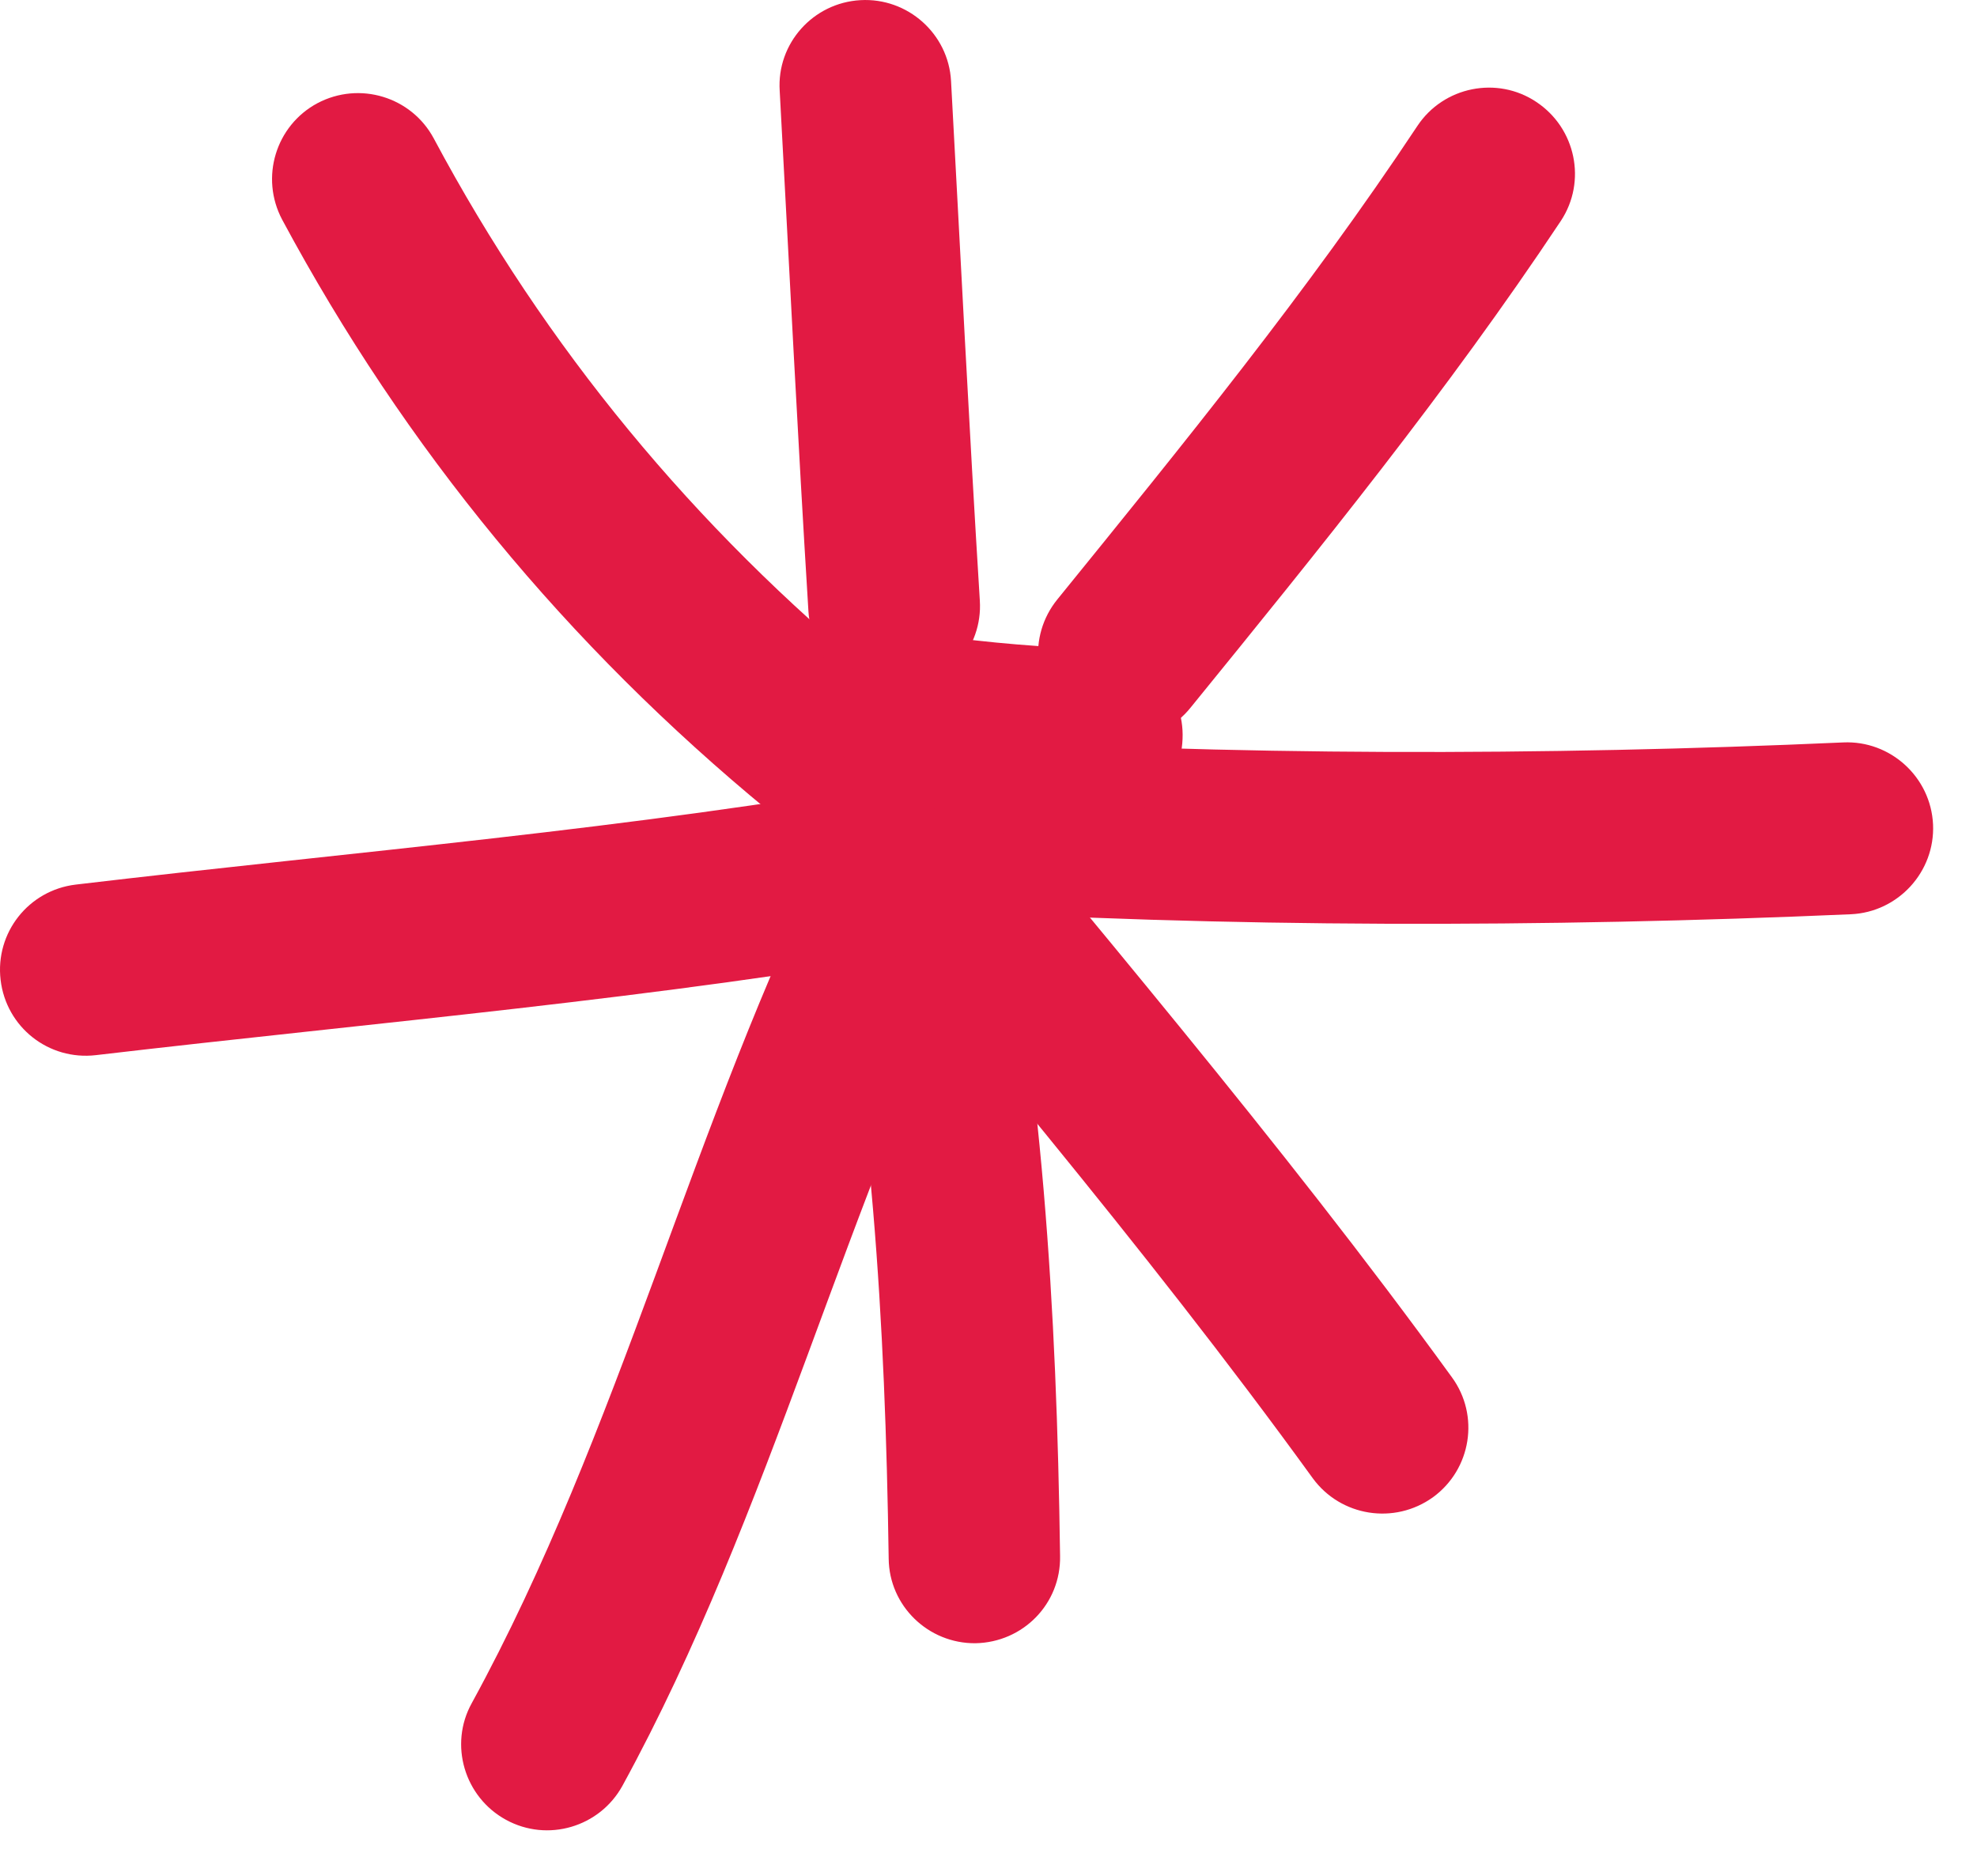
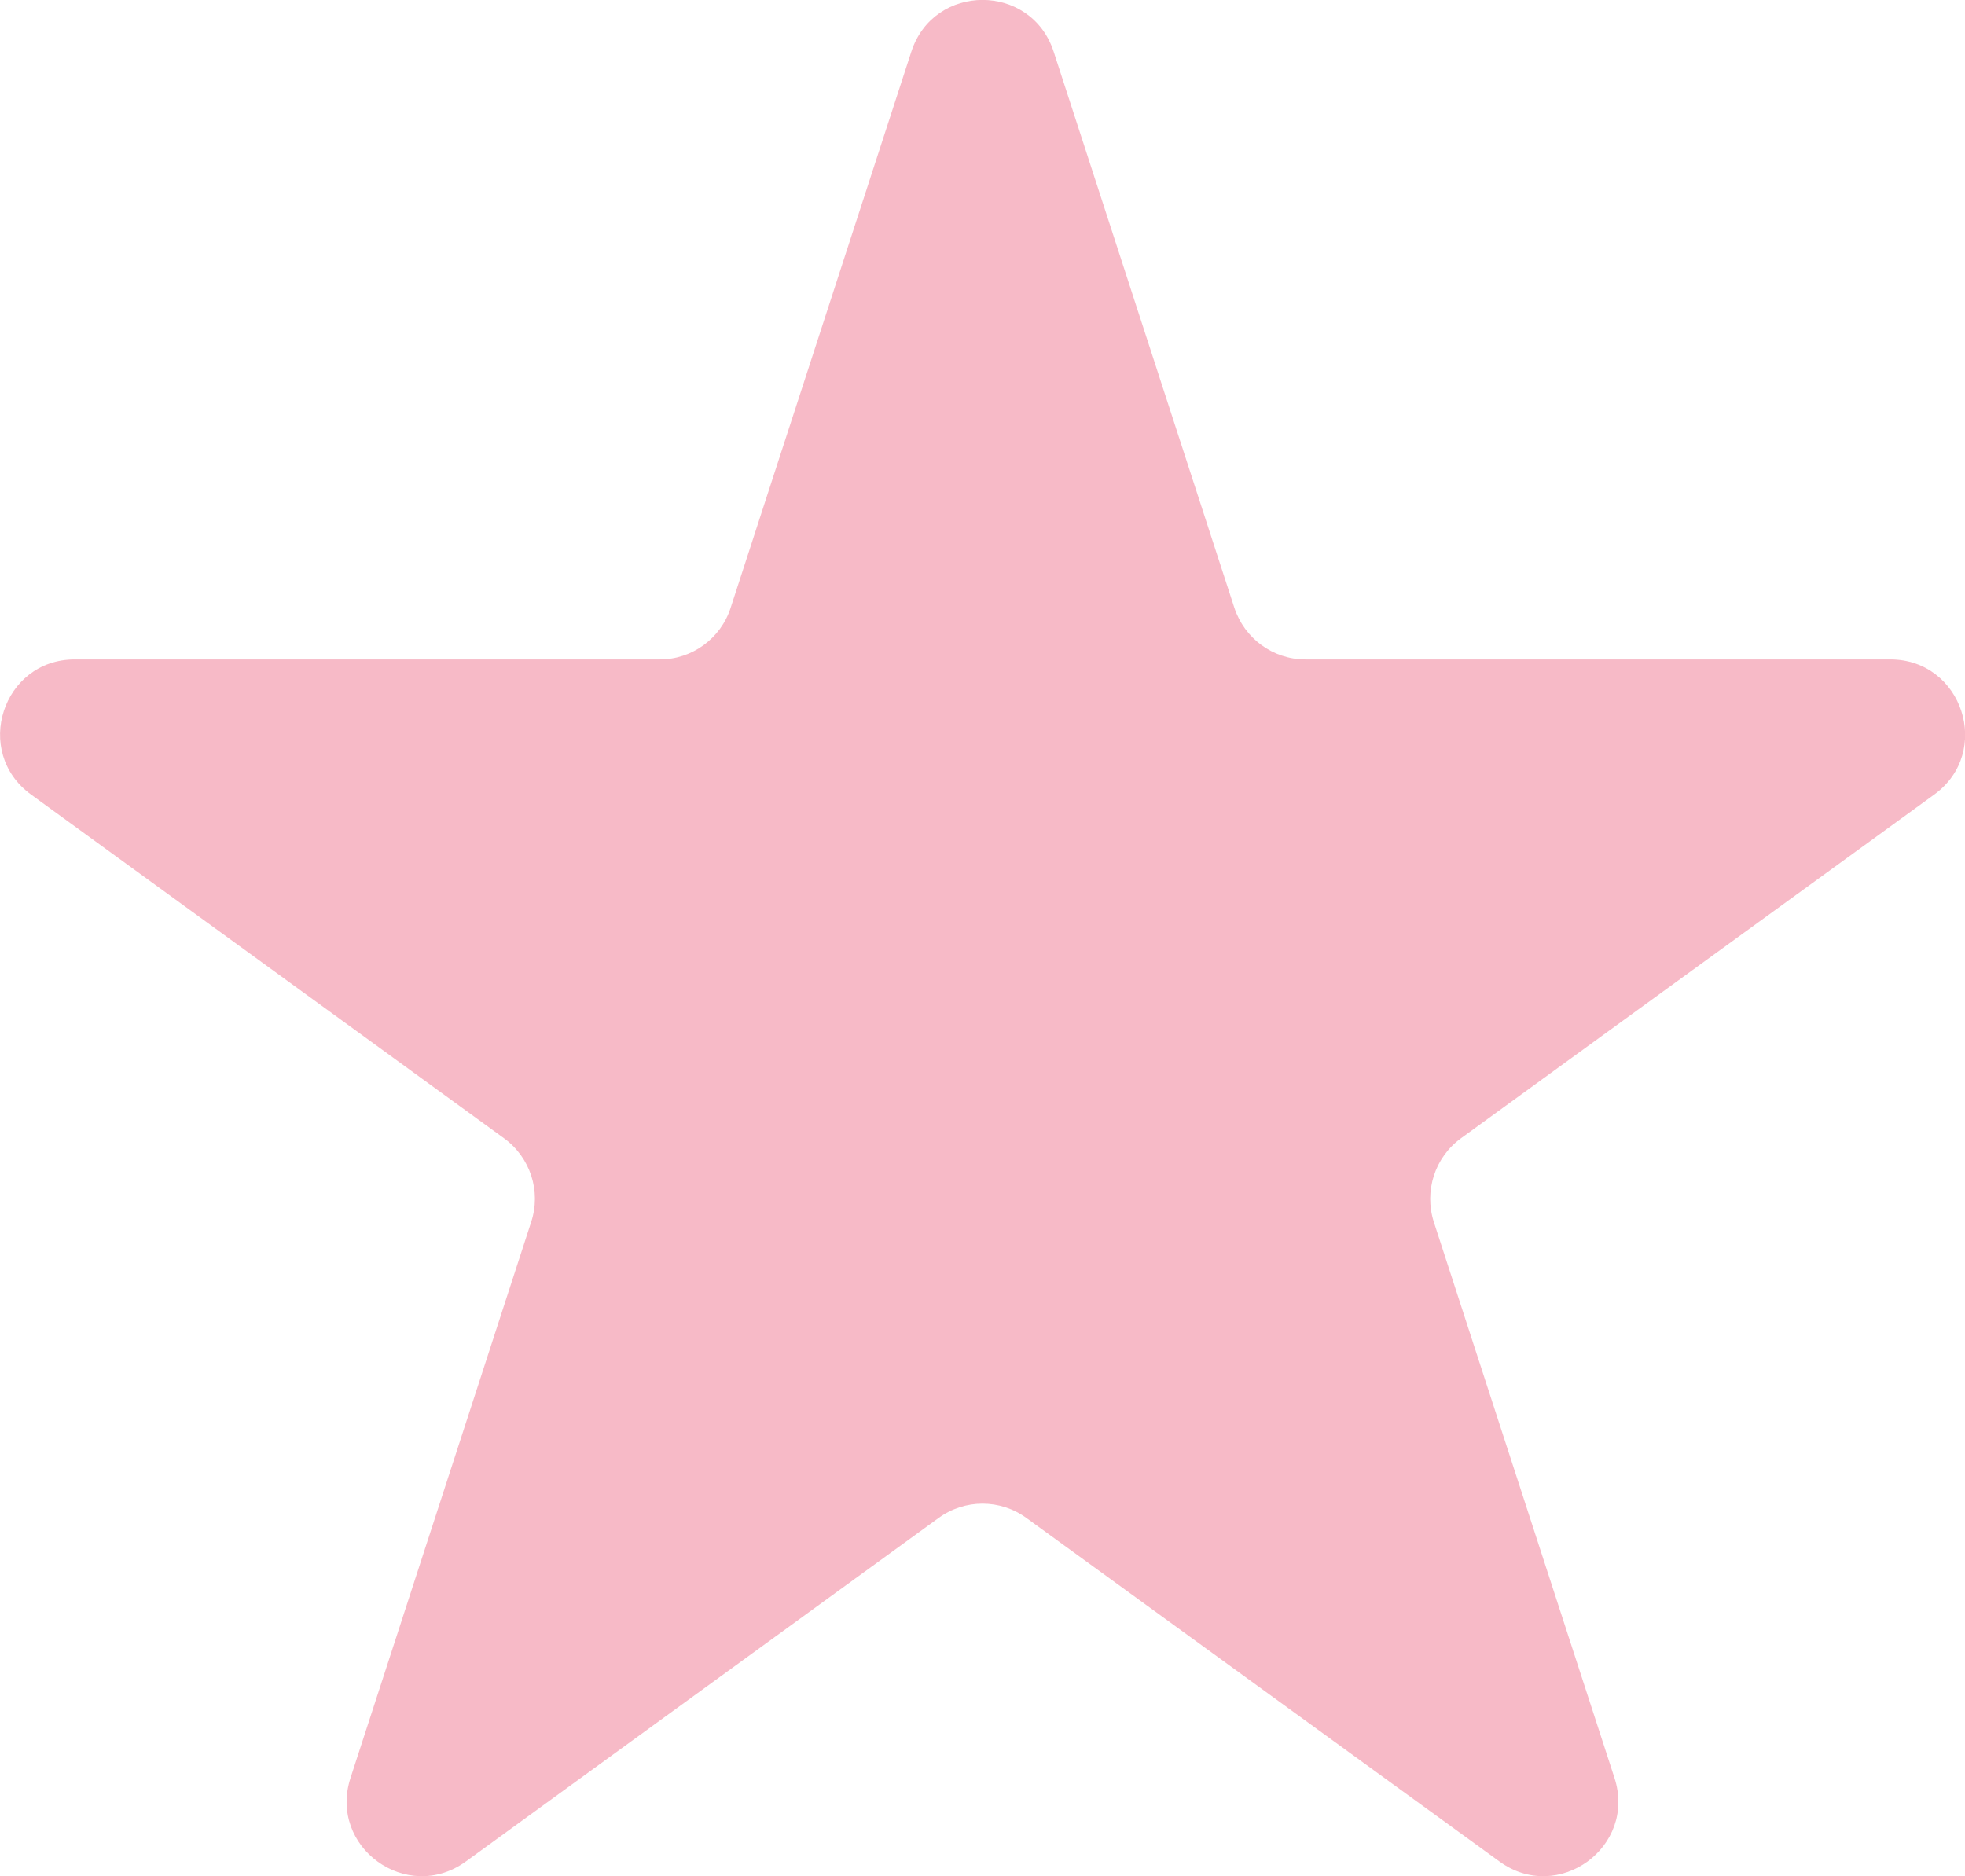
- <svg xmlns="http://www.w3.org/2000/svg" width="39" height="37" viewBox="0 0 39 37" fill="none">
-   <path fill-rule="evenodd" clip-rule="evenodd" d="M17.31 13.373C13.692 10.399 10.76 6.857 8.557 2.731C8.117 1.909 7.092 1.596 6.261 2.036C5.439 2.477 5.126 3.502 5.566 4.332C7.99 8.848 11.192 12.729 15.158 15.991C15.878 16.584 16.954 16.483 17.547 15.762C18.14 15.034 18.03 13.966 17.31 13.373Z" fill="#E21A43" />
-   <path fill-rule="evenodd" clip-rule="evenodd" d="M15.381 1.79C15.567 5.214 15.736 8.637 15.948 12.06C16.008 12.992 16.813 13.703 17.745 13.644C18.677 13.585 19.388 12.78 19.329 11.848C19.117 8.433 18.948 5.019 18.761 1.596C18.71 0.666 17.905 -0.05 16.974 0.003C16.041 0.055 15.321 0.856 15.381 1.79Z" fill="#E21A43" />
-   <path fill-rule="evenodd" clip-rule="evenodd" d="M27.96 2.485C25.791 5.756 23.333 8.772 20.859 11.822C20.266 12.551 20.376 13.619 21.105 14.203C21.834 14.796 22.901 14.686 23.486 13.958C26.028 10.831 28.553 7.722 30.79 4.358C31.306 3.578 31.086 2.528 30.307 2.011C29.535 1.494 28.476 1.706 27.96 2.485Z" fill="#E21A43" />
-   <path fill-rule="evenodd" clip-rule="evenodd" d="M36.362 14.644C30.482 14.907 24.237 14.915 18.357 14.542C17.425 14.491 16.62 15.195 16.561 16.135C16.501 17.067 17.213 17.872 18.145 17.931C24.144 18.304 30.515 18.296 36.514 18.033C37.446 17.991 38.175 17.194 38.133 16.262C38.09 15.33 37.294 14.602 36.362 14.644Z" fill="#E21A43" />
-   <path fill-rule="evenodd" clip-rule="evenodd" d="M15.153 15.72C18.78 20.16 22.533 24.515 25.897 29.158C26.448 29.912 27.507 30.081 28.27 29.531C29.024 28.98 29.193 27.921 28.642 27.167C25.236 22.473 21.44 18.067 17.772 13.576C17.178 12.856 16.111 12.746 15.391 13.339C14.662 13.932 14.56 15 15.153 15.72Z" fill="#E21A43" />
-   <path fill-rule="evenodd" clip-rule="evenodd" d="M16.252 17.008C17.201 21.634 17.463 26.057 17.531 30.743C17.54 31.675 18.311 32.42 19.242 32.412C20.183 32.395 20.929 31.633 20.912 30.692C20.844 25.786 20.564 21.168 19.573 16.322C19.378 15.407 18.488 14.814 17.565 15.008C16.65 15.195 16.057 16.093 16.252 17.008Z" fill="#E21A43" />
-   <path fill-rule="evenodd" clip-rule="evenodd" d="M16.404 16.636C13.659 22.126 12.244 28.227 9.304 33.598C8.855 34.412 9.16 35.446 9.982 35.895C10.804 36.344 11.829 36.038 12.278 35.225C15.235 29.819 16.667 23.685 19.438 18.152C19.853 17.313 19.514 16.297 18.684 15.873C17.845 15.458 16.828 15.797 16.404 16.636Z" fill="#E21A43" />
-   <path fill-rule="evenodd" clip-rule="evenodd" d="M17.915 15.39C12.45 16.355 6.994 16.796 1.495 17.448C0.563 17.559 -0.098 18.398 0.012 19.329C0.122 20.262 0.961 20.922 1.893 20.812C7.451 20.16 12.976 19.702 18.509 18.728C19.424 18.558 20.042 17.677 19.881 16.762C19.712 15.839 18.839 15.22 17.915 15.39Z" fill="#E21A43" />
-   <path fill-rule="evenodd" clip-rule="evenodd" d="M21.718 12.814C20.591 12.763 19.524 12.687 18.422 12.526C17.49 12.391 16.634 13.034 16.499 13.958C16.363 14.882 17.007 15.746 17.931 15.882C19.151 16.059 20.328 16.144 21.566 16.195C22.497 16.237 23.294 15.517 23.328 14.577C23.37 13.645 22.65 12.857 21.718 12.814Z" fill="#E21A43" />
+ <svg xmlns="http://www.w3.org/2000/svg" width="6.57" height="6.273" viewBox="0 0 6.57 6.273" fill="none">
+   <defs />
+   <path id="Star 5" d="M3.047 0.173L2.443 2.032C2.41 2.135 2.314 2.205 2.206 2.205L0.25 2.205C0.008 2.205 -0.092 2.515 0.104 2.657L1.685 3.806C1.773 3.87 1.81 3.983 1.776 4.086L1.172 5.945C1.097 6.176 1.36 6.367 1.557 6.225L3.138 5.076C3.226 5.012 3.344 5.012 3.432 5.076L5.014 6.225C5.21 6.367 5.473 6.176 5.398 5.945L4.794 4.086C4.761 3.983 4.797 3.87 4.885 3.806L6.467 2.657C6.663 2.515 6.562 2.205 6.32 2.205L4.365 2.205C4.256 2.205 4.161 2.135 4.127 2.032L3.523 0.173C3.448 -0.058 3.122 -0.058 3.047 0.173Z" fill="#E21A43" fill-opacity="0.3" fill-rule="evenodd" />
</svg>
